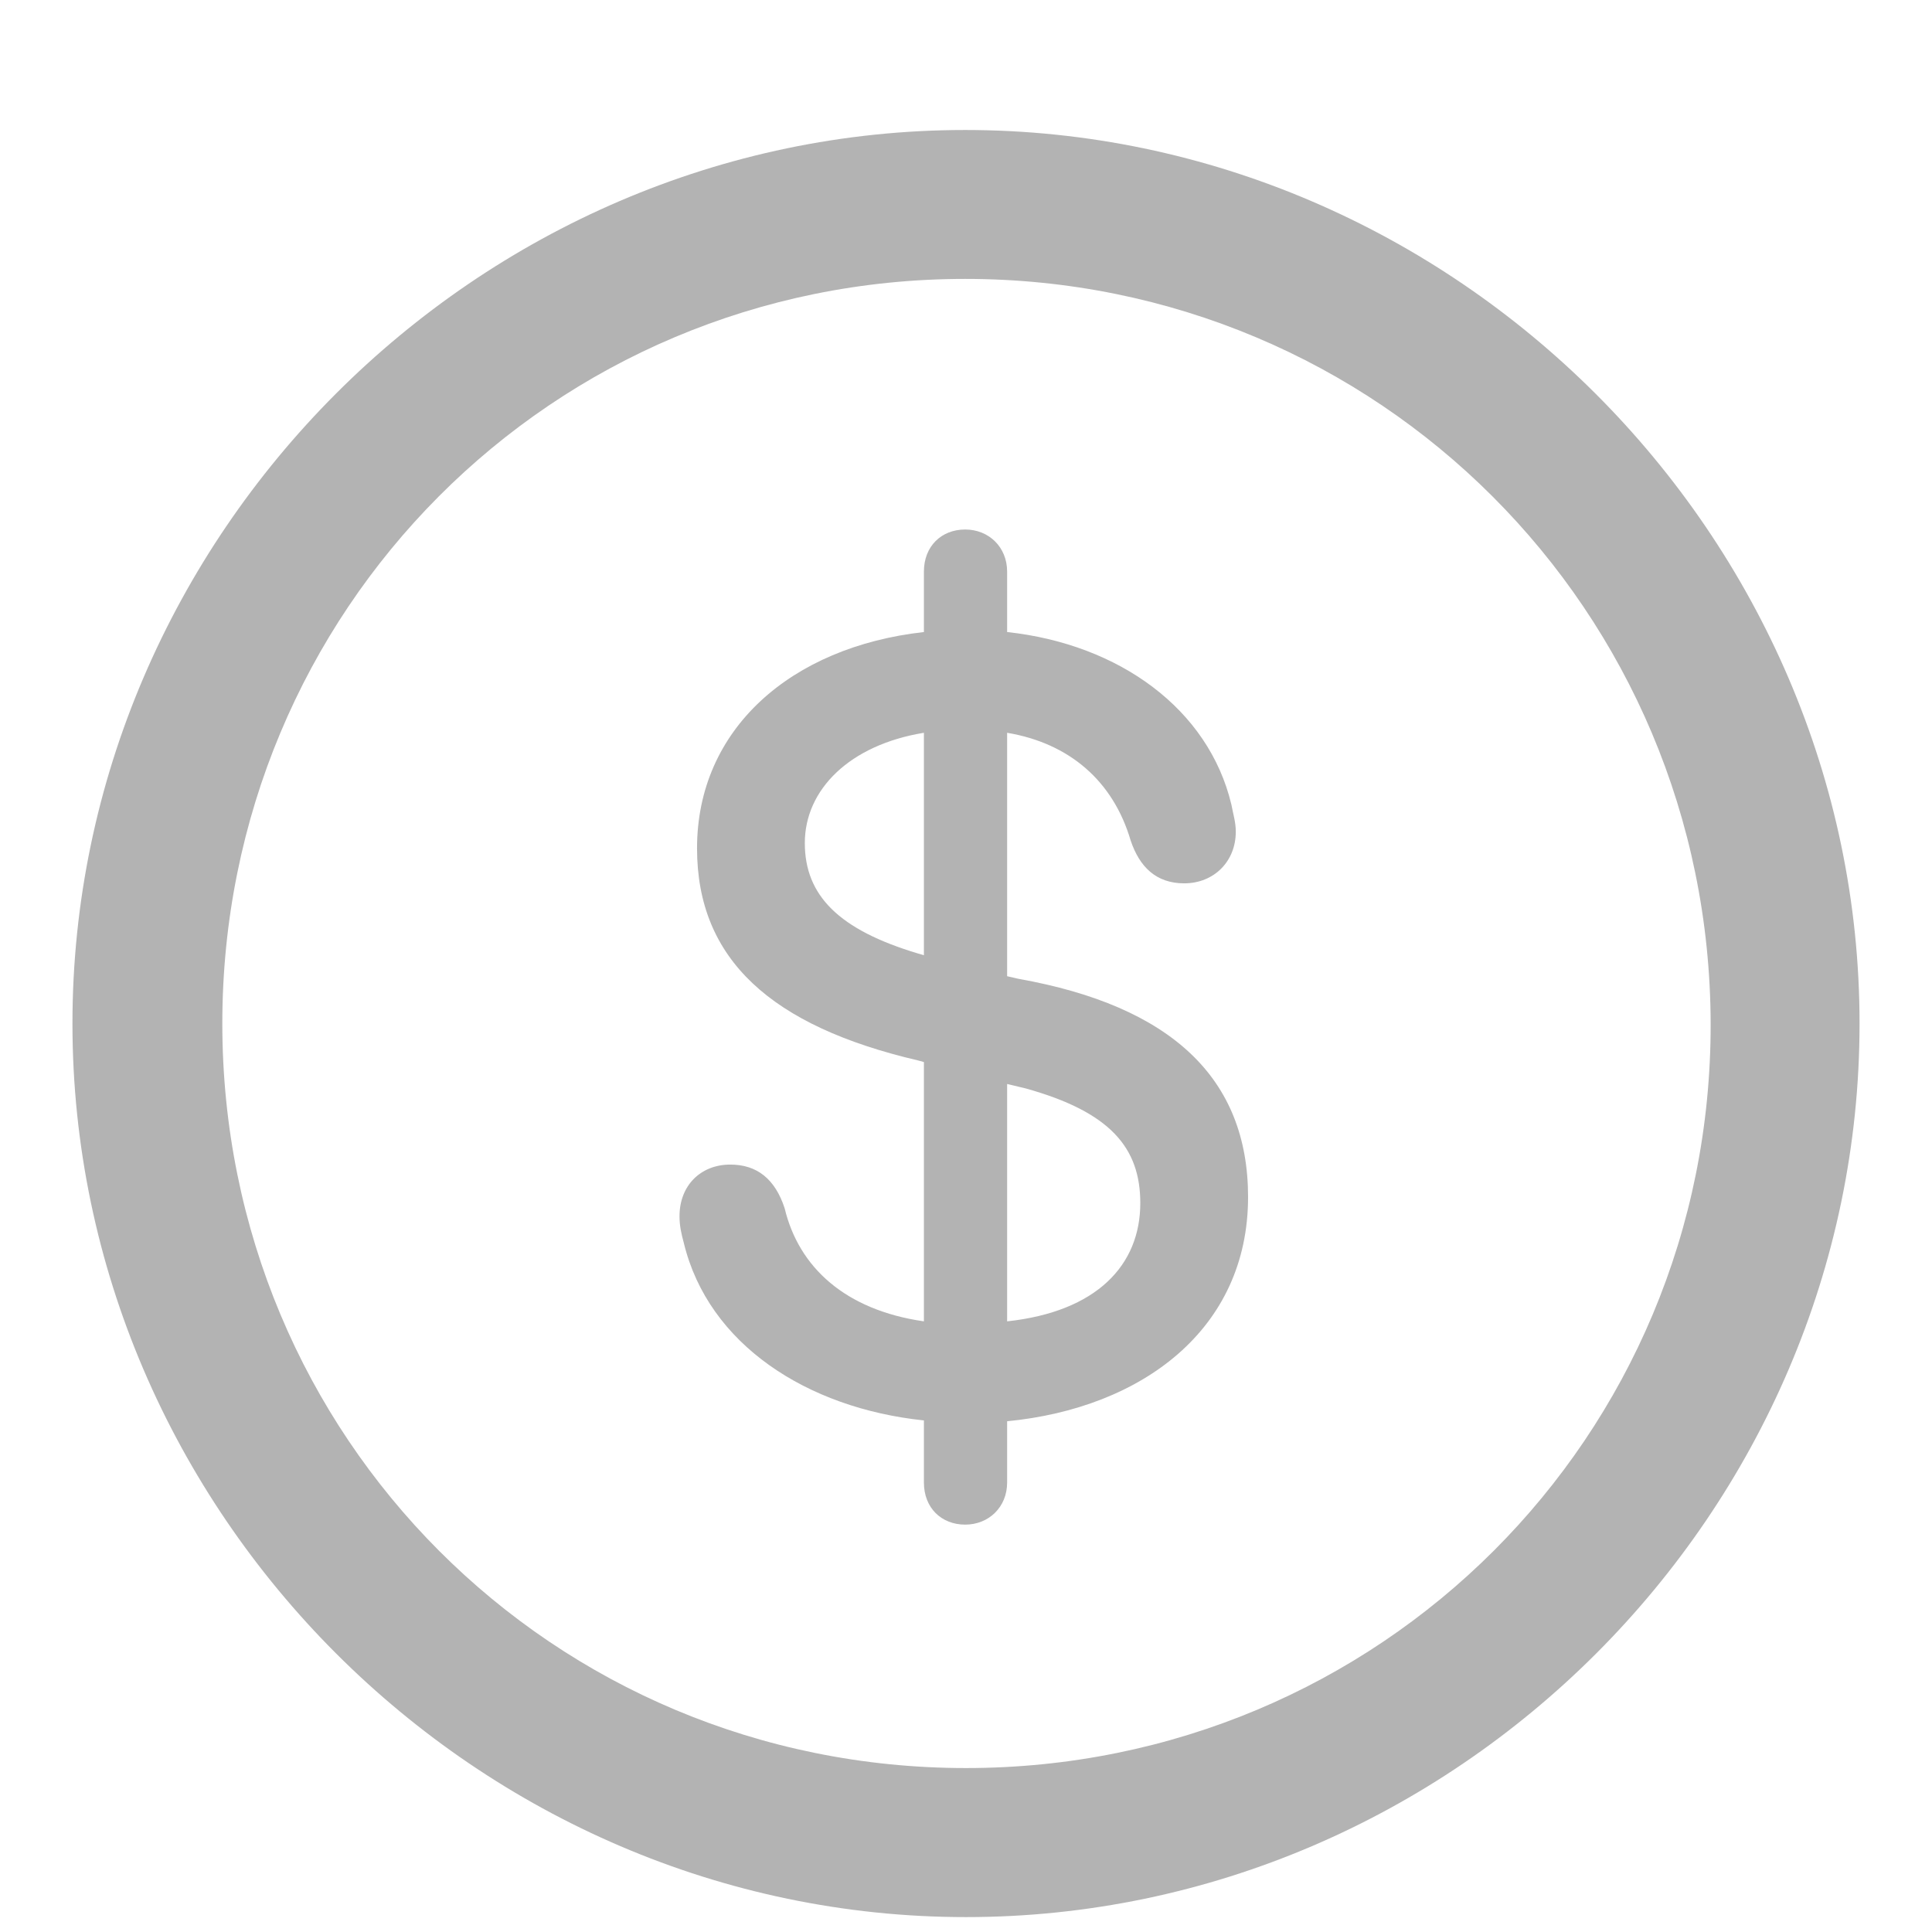
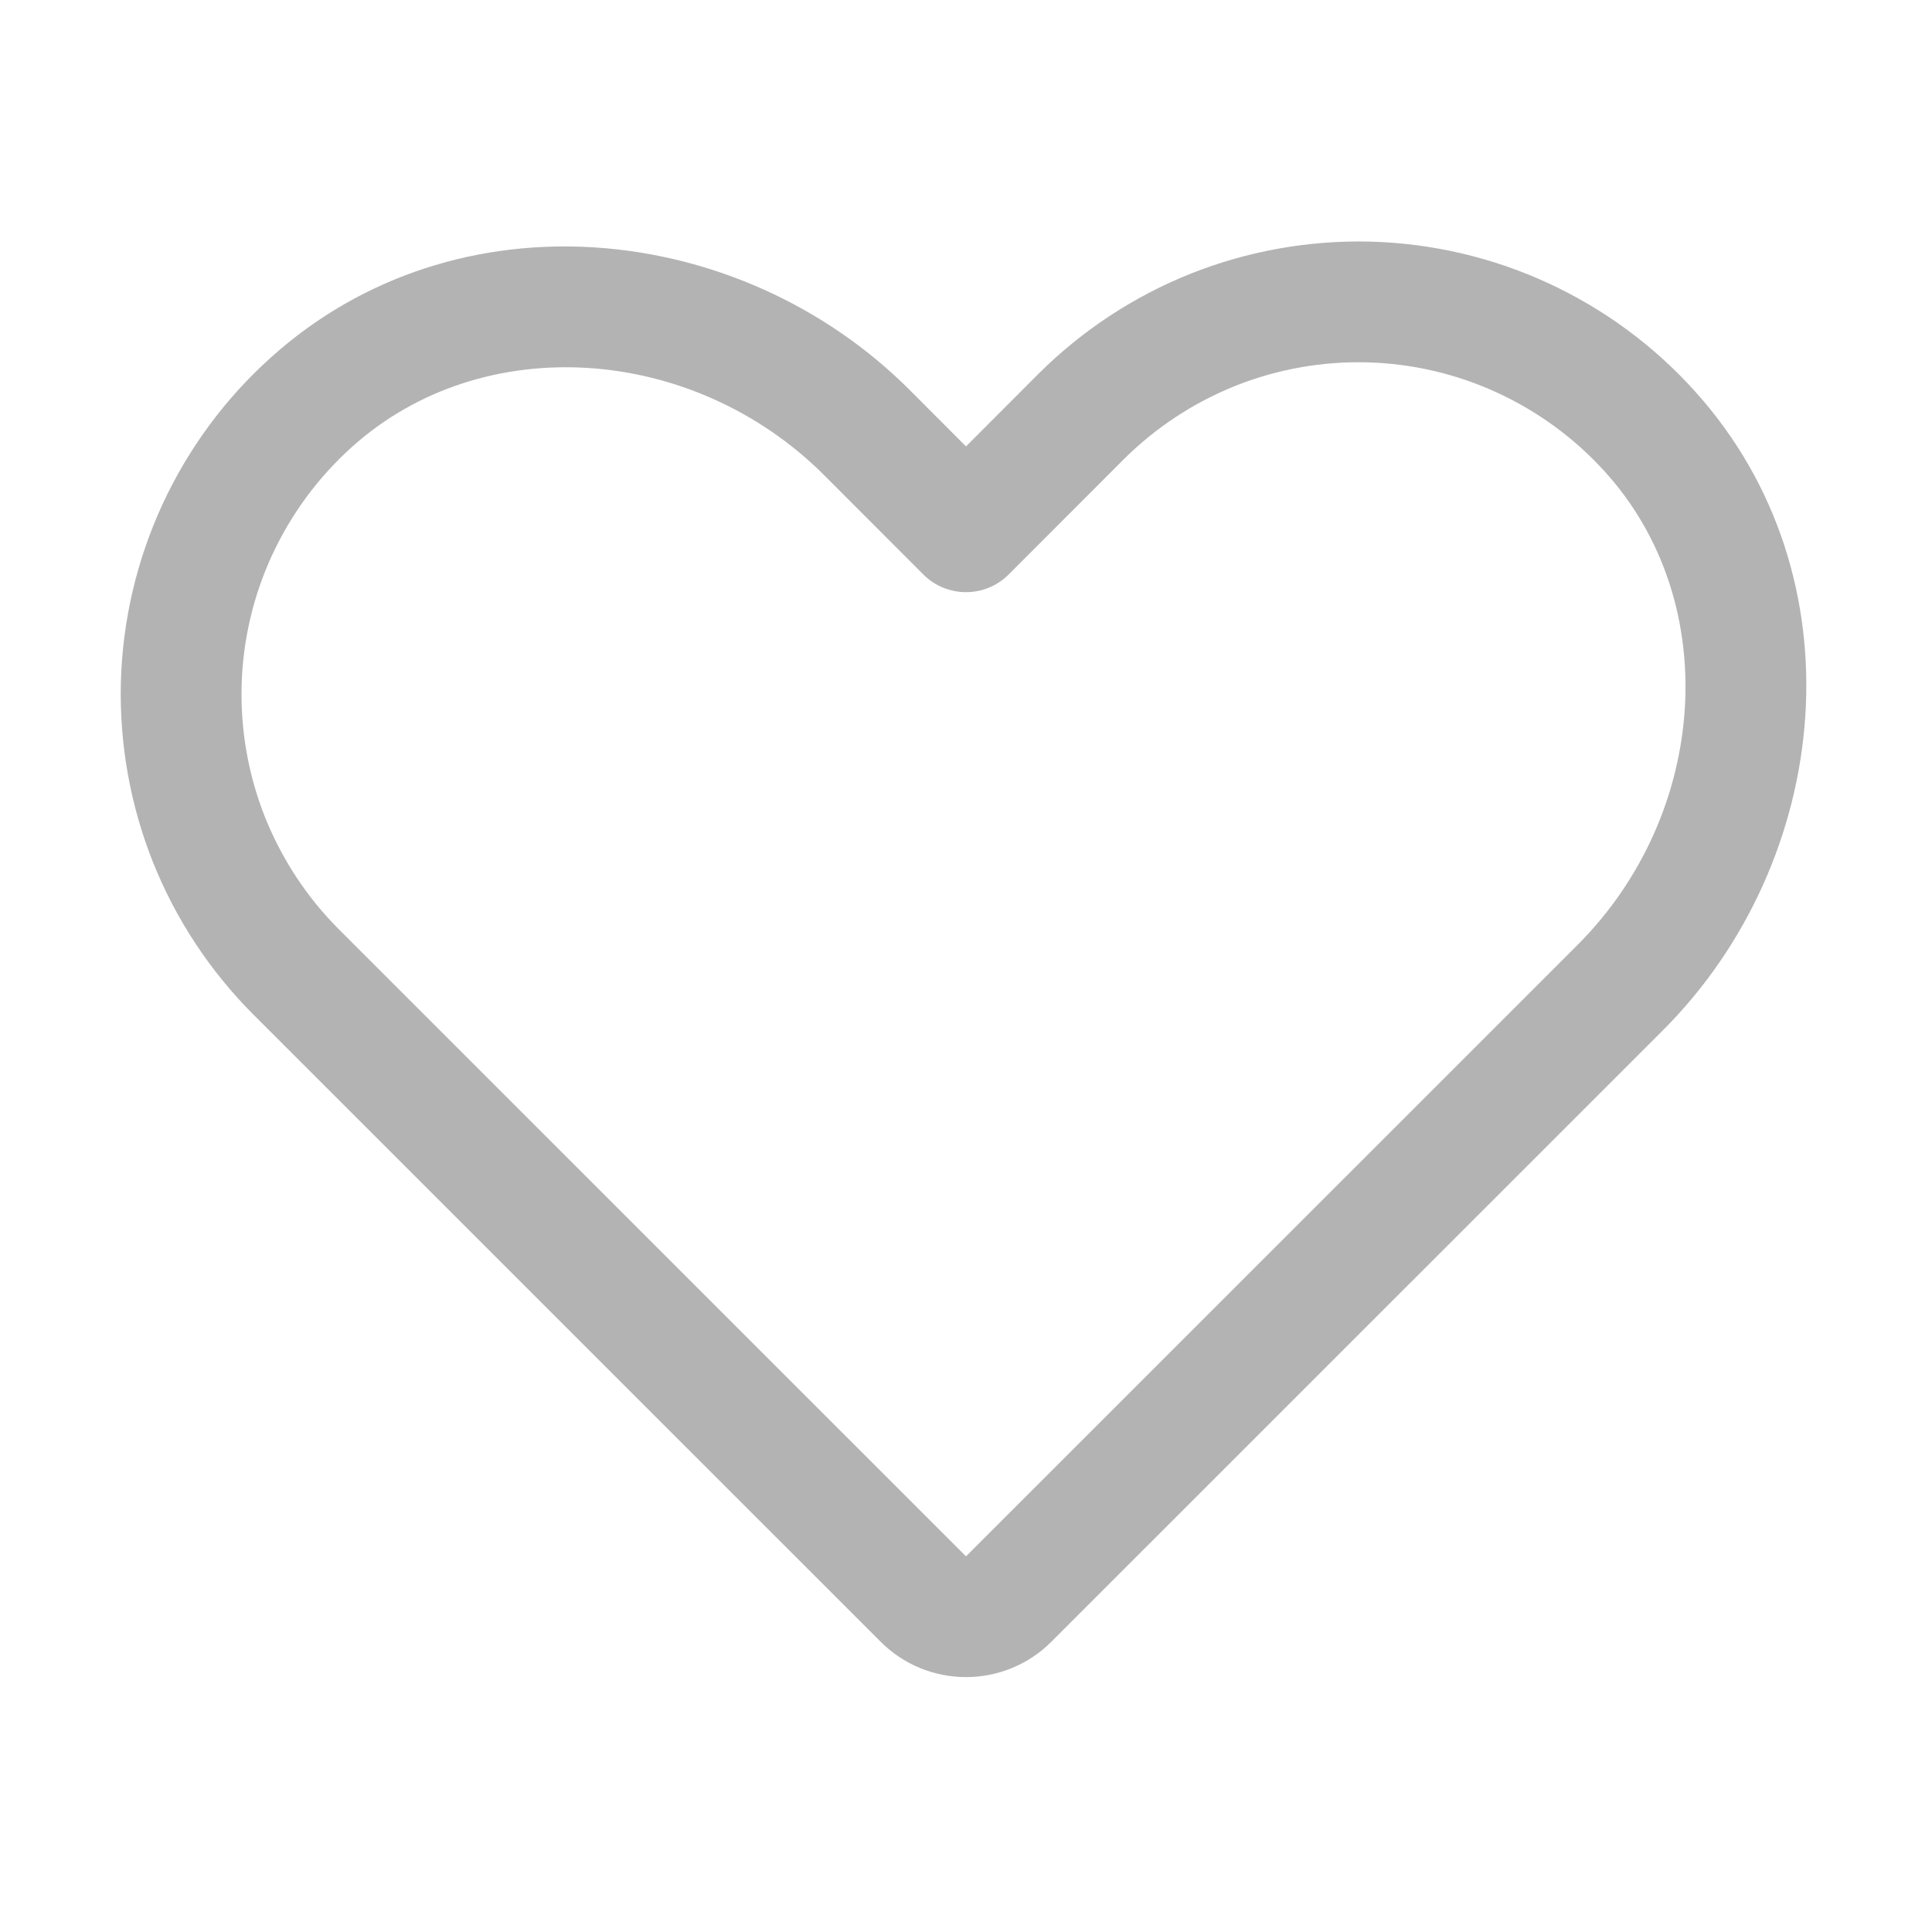
- <svg xmlns="http://www.w3.org/2000/svg" width="14" height="14" viewBox="0 0 14 14" fill="none">
-   <path opacity="0.3" d="M7 13.892C10.542 13.892 13.475 10.959 13.475 7.417C13.475 3.881 10.536 0.942 6.994 0.942C3.458 0.942 0.525 3.881 0.525 7.417C0.525 10.959 3.464 13.892 7 13.892ZM7 12.812C4.004 12.812 1.611 10.413 1.611 7.417C1.611 4.427 3.998 2.021 6.994 2.021C9.99 2.021 12.389 4.427 12.396 7.417C12.402 10.413 9.996 12.812 7 12.812ZM6.994 11.048C7.165 11.048 7.298 10.921 7.298 10.743V10.299C8.276 10.204 9.044 9.632 9.044 8.674C9.044 7.811 8.485 7.29 7.381 7.093L7.298 7.074V5.31C7.749 5.386 8.066 5.659 8.193 6.09C8.257 6.281 8.377 6.401 8.581 6.401C8.796 6.401 8.955 6.243 8.955 6.027C8.955 5.957 8.936 5.9 8.923 5.83C8.758 5.138 8.111 4.668 7.298 4.58V4.142C7.298 3.964 7.165 3.837 6.994 3.837C6.822 3.837 6.695 3.958 6.695 4.142V4.58C5.73 4.688 5.051 5.284 5.051 6.147C5.051 6.954 5.591 7.436 6.651 7.684L6.695 7.696V9.575C6.124 9.493 5.788 9.182 5.686 8.756C5.616 8.541 5.483 8.439 5.292 8.439C5.077 8.439 4.924 8.591 4.924 8.813C4.924 8.883 4.937 8.94 4.956 9.01C5.134 9.74 5.845 10.204 6.695 10.293V10.743C6.695 10.927 6.822 11.048 6.994 11.048ZM6.695 6.922L6.651 6.909C6.08 6.738 5.832 6.49 5.832 6.109C5.832 5.722 6.156 5.398 6.695 5.31V6.922ZM7.298 7.855L7.432 7.887C8.047 8.058 8.263 8.318 8.263 8.718C8.263 9.169 7.946 9.505 7.298 9.575V7.855Z" fill="black" />
+ <svg xmlns="http://www.w3.org/2000/svg" width="16" height="16" viewBox="0 0 16 16" fill="none">
+   <path fill-rule="evenodd" clip-rule="evenodd" d="M9.862 2.266C10.335 2.078 10.842 1.988 11.351 2.001C11.86 2.015 12.361 2.132 12.824 2.346C13.286 2.56 13.7 2.865 14.04 3.244C15.419 4.776 15.178 7.125 13.772 8.532L8.707 13.596C8.52 13.784 8.265 13.889 8 13.889C7.735 13.889 7.48 13.784 7.293 13.596L2.098 8.402C1.738 8.041 1.455 7.612 1.266 7.138C1.078 6.665 0.988 6.158 1.001 5.649C1.015 5.14 1.132 4.639 1.346 4.176C1.56 3.714 1.865 3.3 2.244 2.96C3.776 1.581 6.125 1.822 7.532 3.228L8 3.697L8.598 3.098C8.959 2.738 9.388 2.455 9.862 2.266ZM11.324 3.001C10.95 2.991 10.579 3.057 10.232 3.195C9.885 3.334 9.57 3.541 9.305 3.805C9.305 3.805 9.305 3.805 9.305 3.805L8.354 4.757C8.158 4.953 7.842 4.953 7.646 4.757L6.825 3.935C5.742 2.853 3.997 2.727 2.913 3.703C2.635 3.953 2.411 4.257 2.254 4.596C2.097 4.935 2.011 5.303 2.001 5.676C1.991 6.049 2.057 6.421 2.195 6.768C2.334 7.115 2.541 7.43 2.805 7.695C2.805 7.695 2.805 7.695 2.805 7.695L8 12.889L13.065 7.825C14.147 6.742 14.273 4.997 13.297 3.913C13.047 3.635 12.743 3.411 12.404 3.254C12.065 3.097 11.697 3.011 11.324 3.001Z" fill="#B3B3B3" />
</svg>
